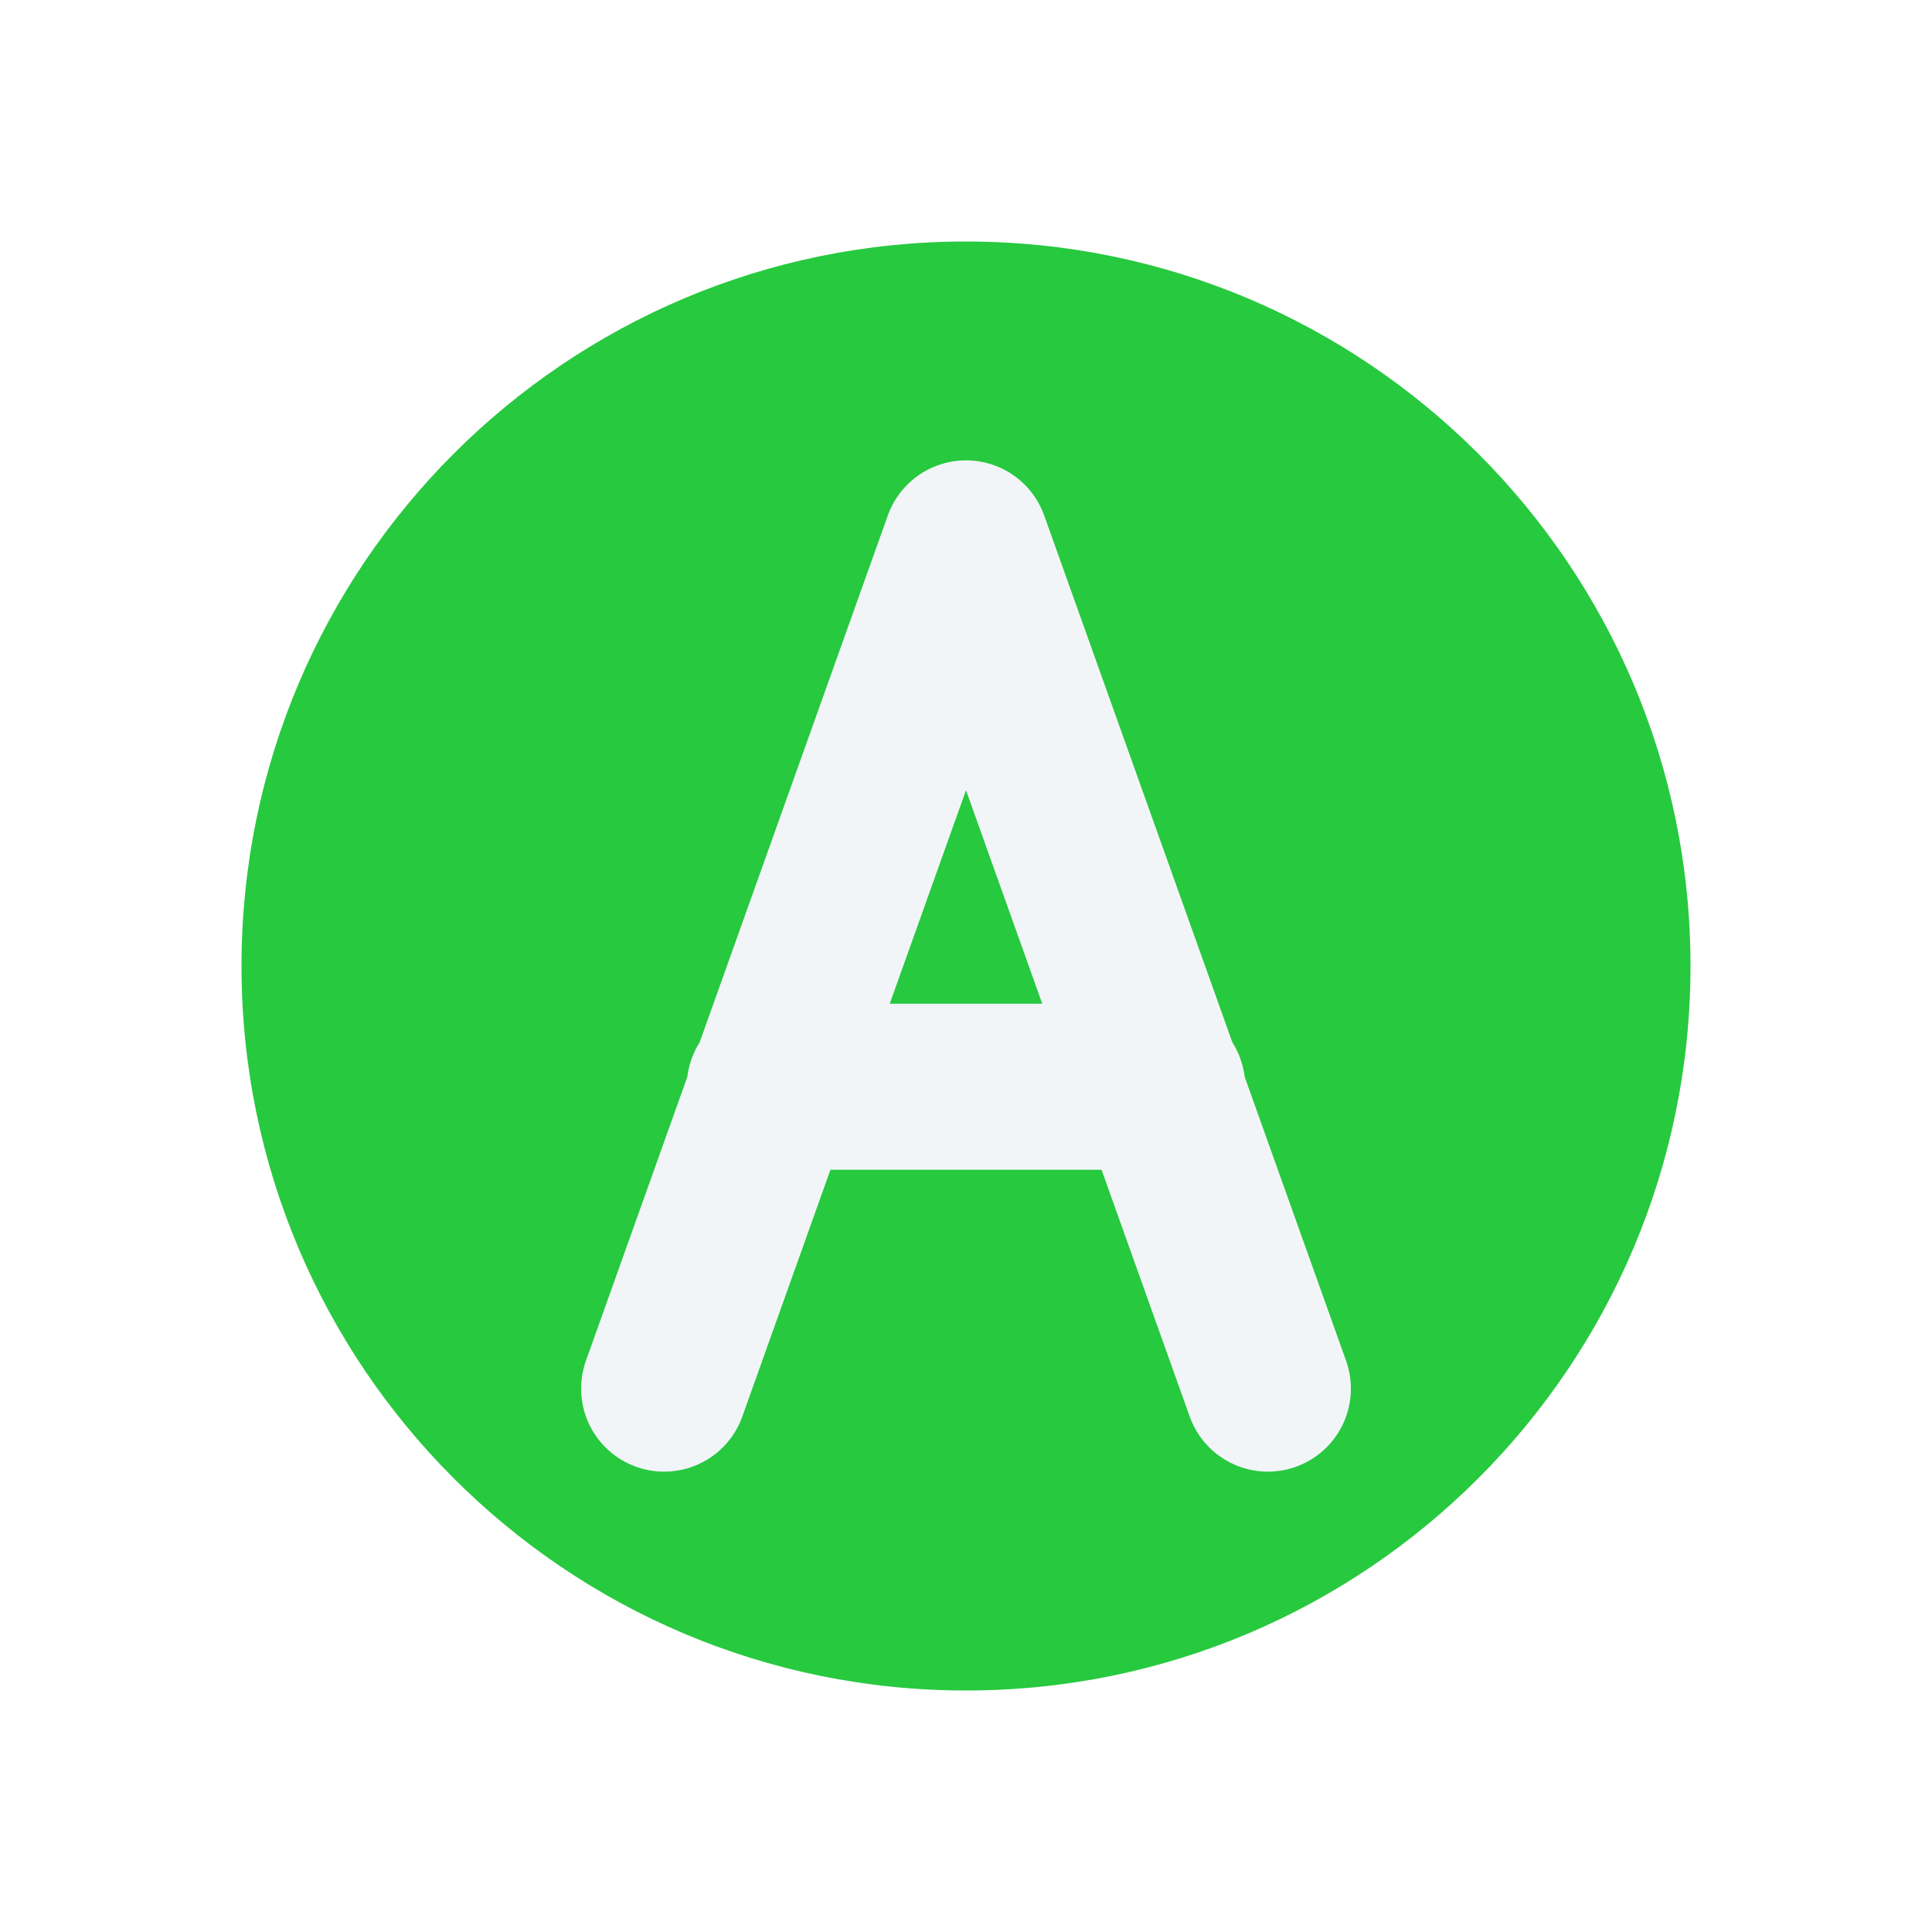
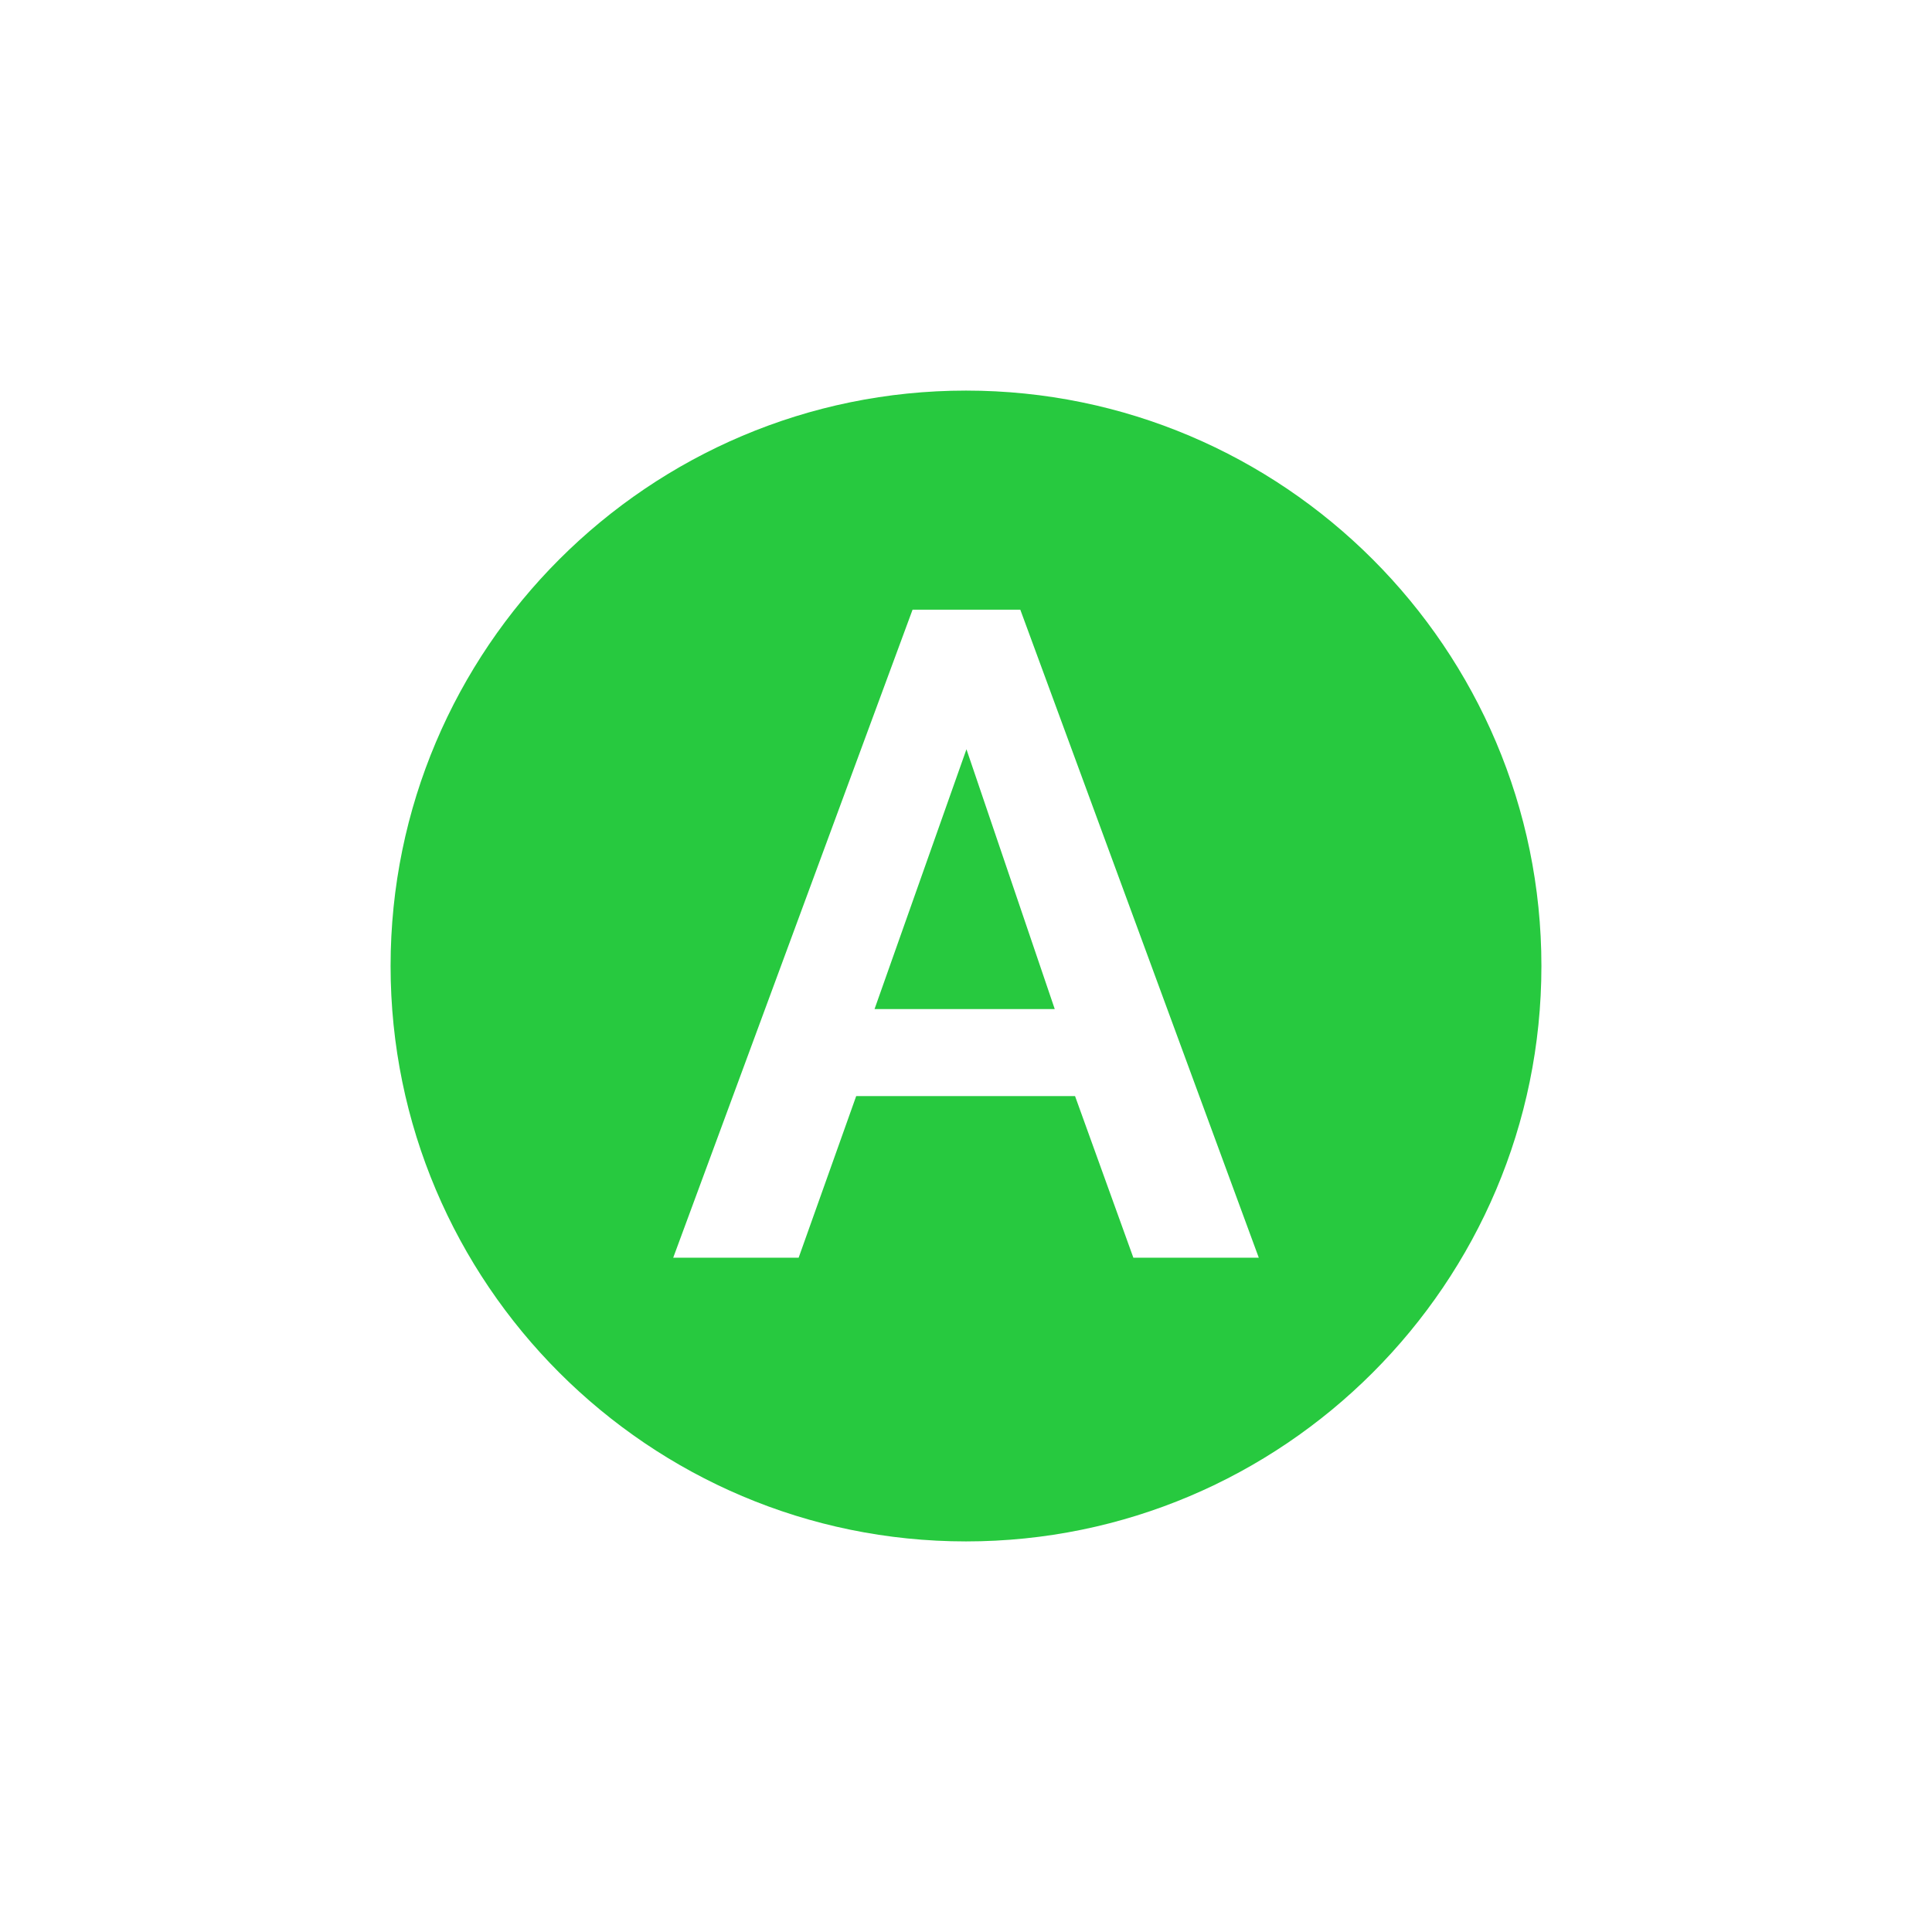
- <svg xmlns="http://www.w3.org/2000/svg" width="64" height="64" viewBox="0 0 64 64">
-   <circle cx="32" cy="32" r="24" fill="#27C93F" />
-   <path d="M22 46 32 18l10 28M25.5 36h13" fill="none" stroke="#F2F5F8" stroke-linecap="round" stroke-linejoin="round" stroke-width="5.5" />
+ <svg xmlns="http://www.w3.org/2000/svg" id="Layer_1" data-name="Layer 1" viewBox="0 0 512 512">
+   <polygon fill="#27C93F" points="231.76 267.42 279.52 267.42 256.12 198.56 231.76 267.42" />
+   <path fill="#27C93F" d="M256,103.51c-84.08,0-152.49,68.41-152.49,152.49S171.92,408.49,256,408.49,408.49,340.08,408.49,256,340.08,103.51,256,103.51ZM300.35,333.3,284.9,290.48h-58L211.65,333.3H178.41l63.43-171.73h28.55l63.2,171.73Z" />
</svg>
